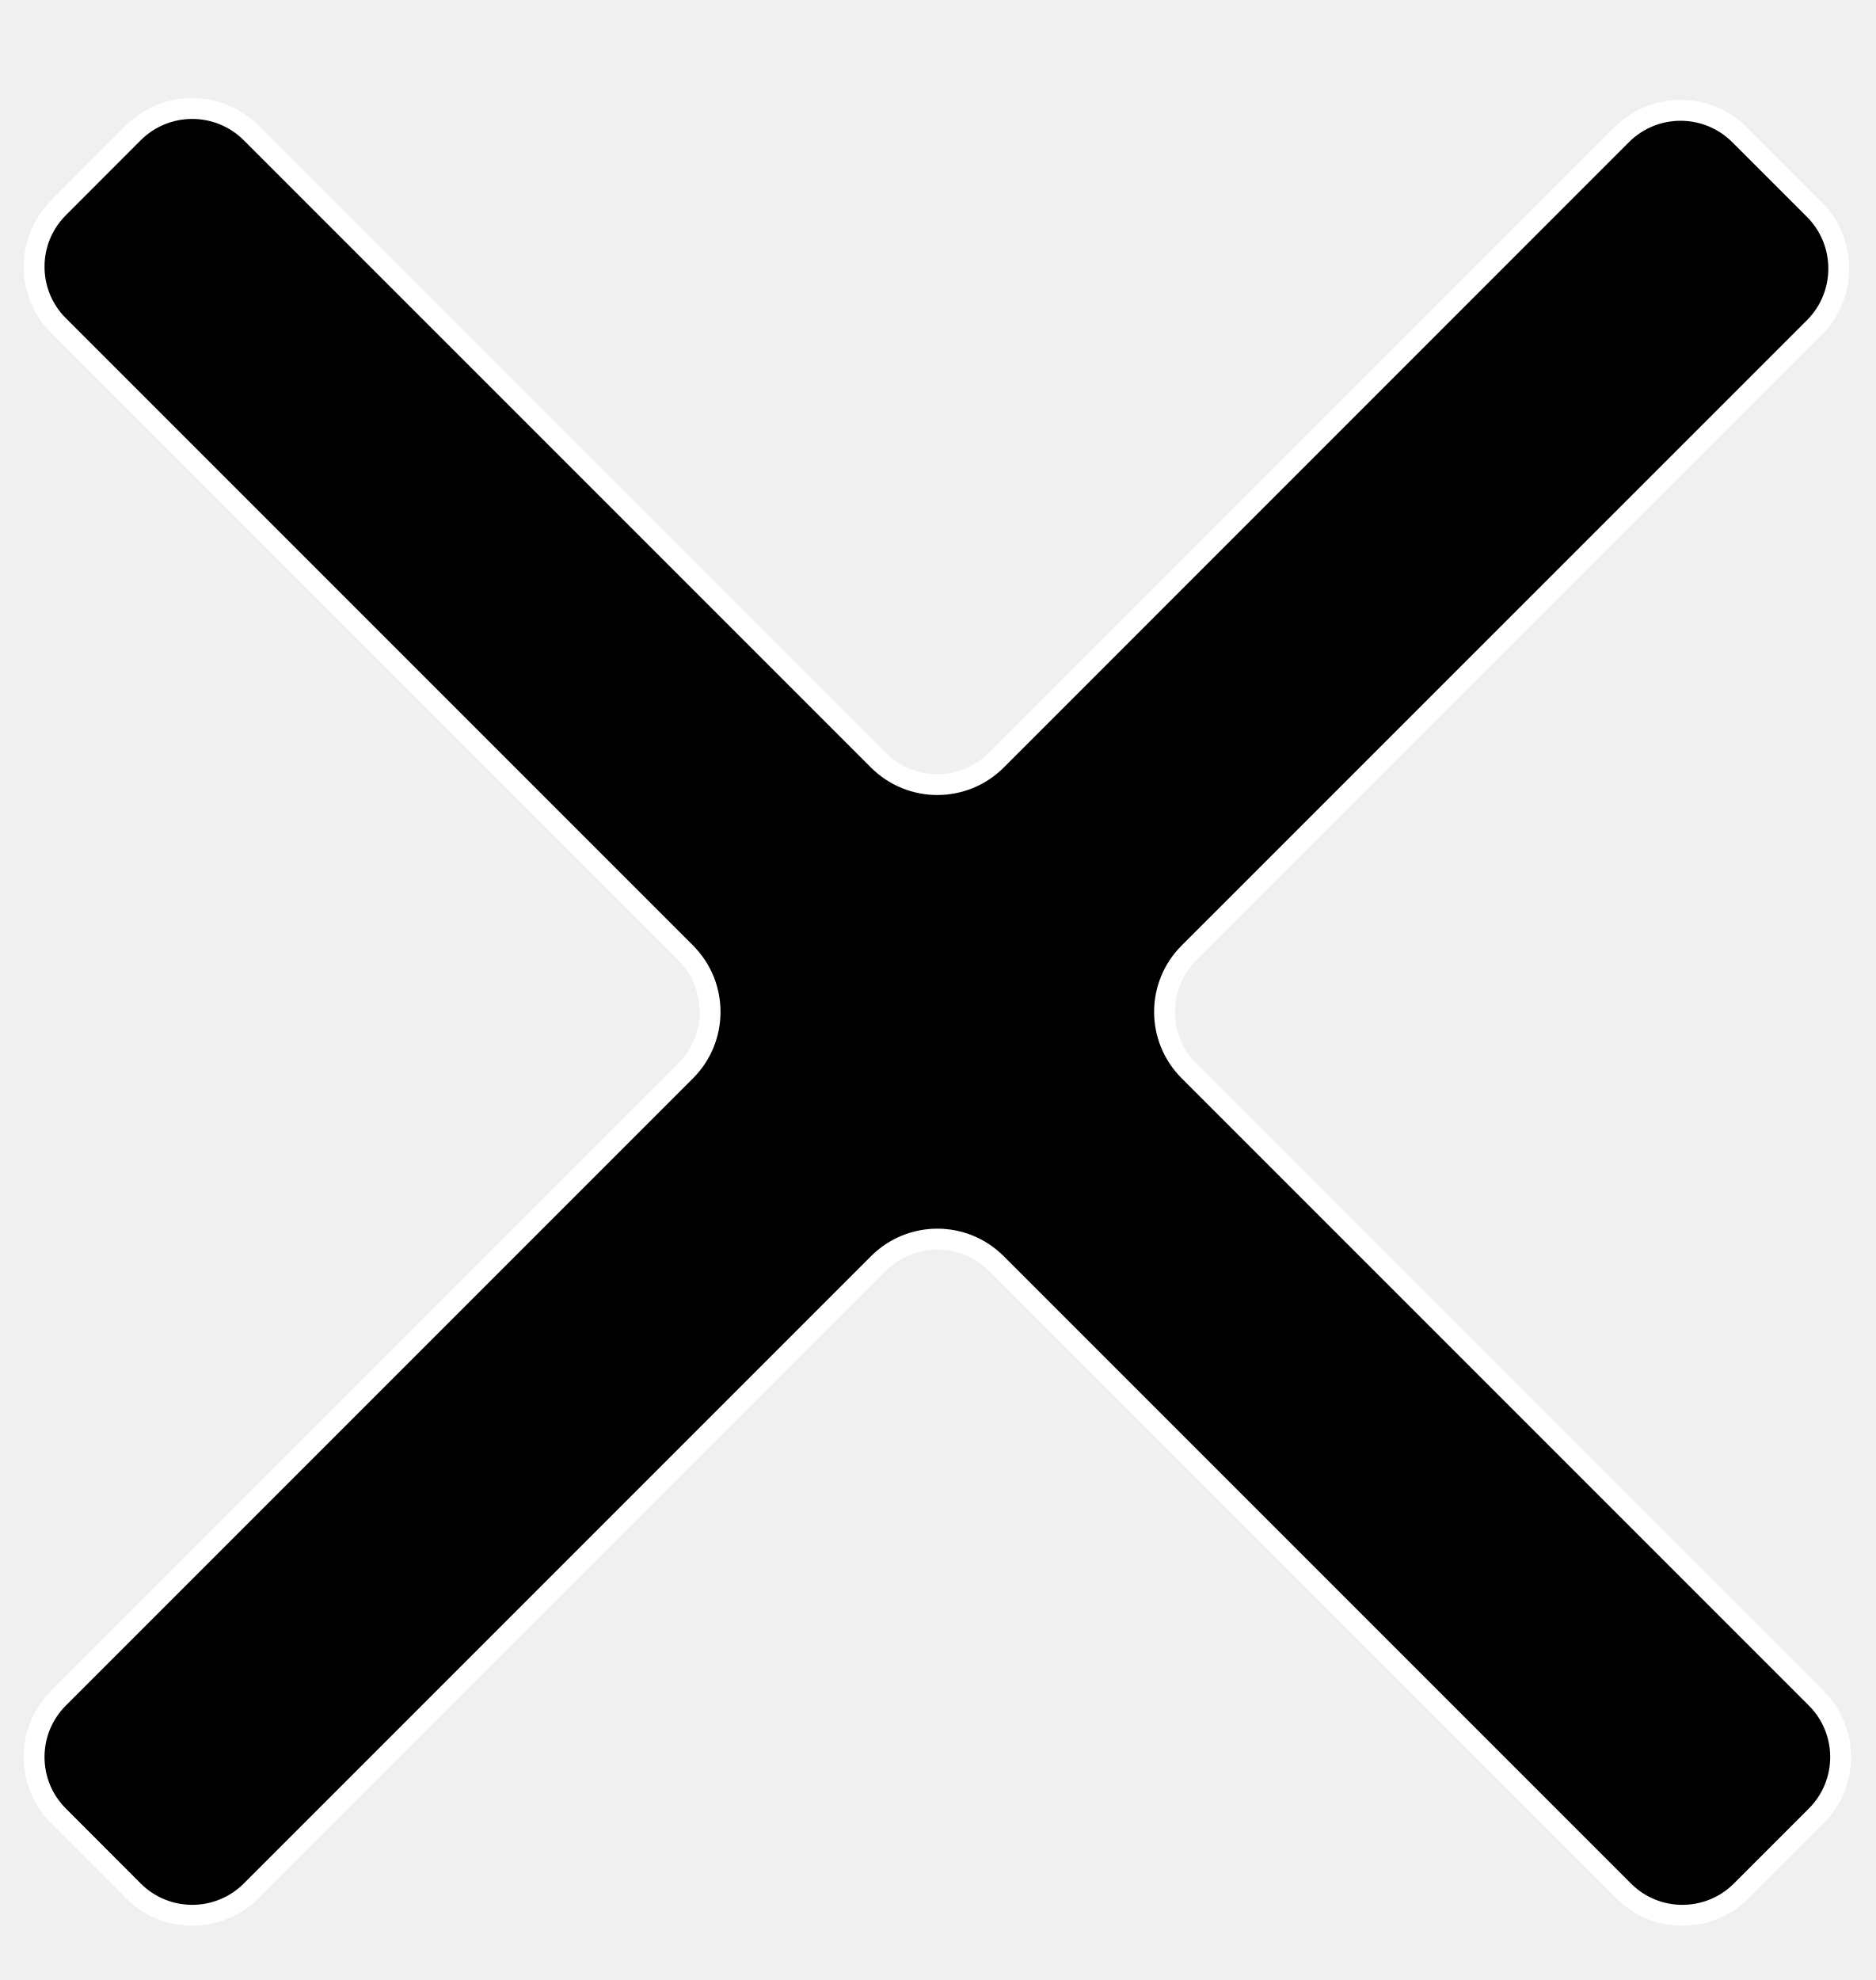
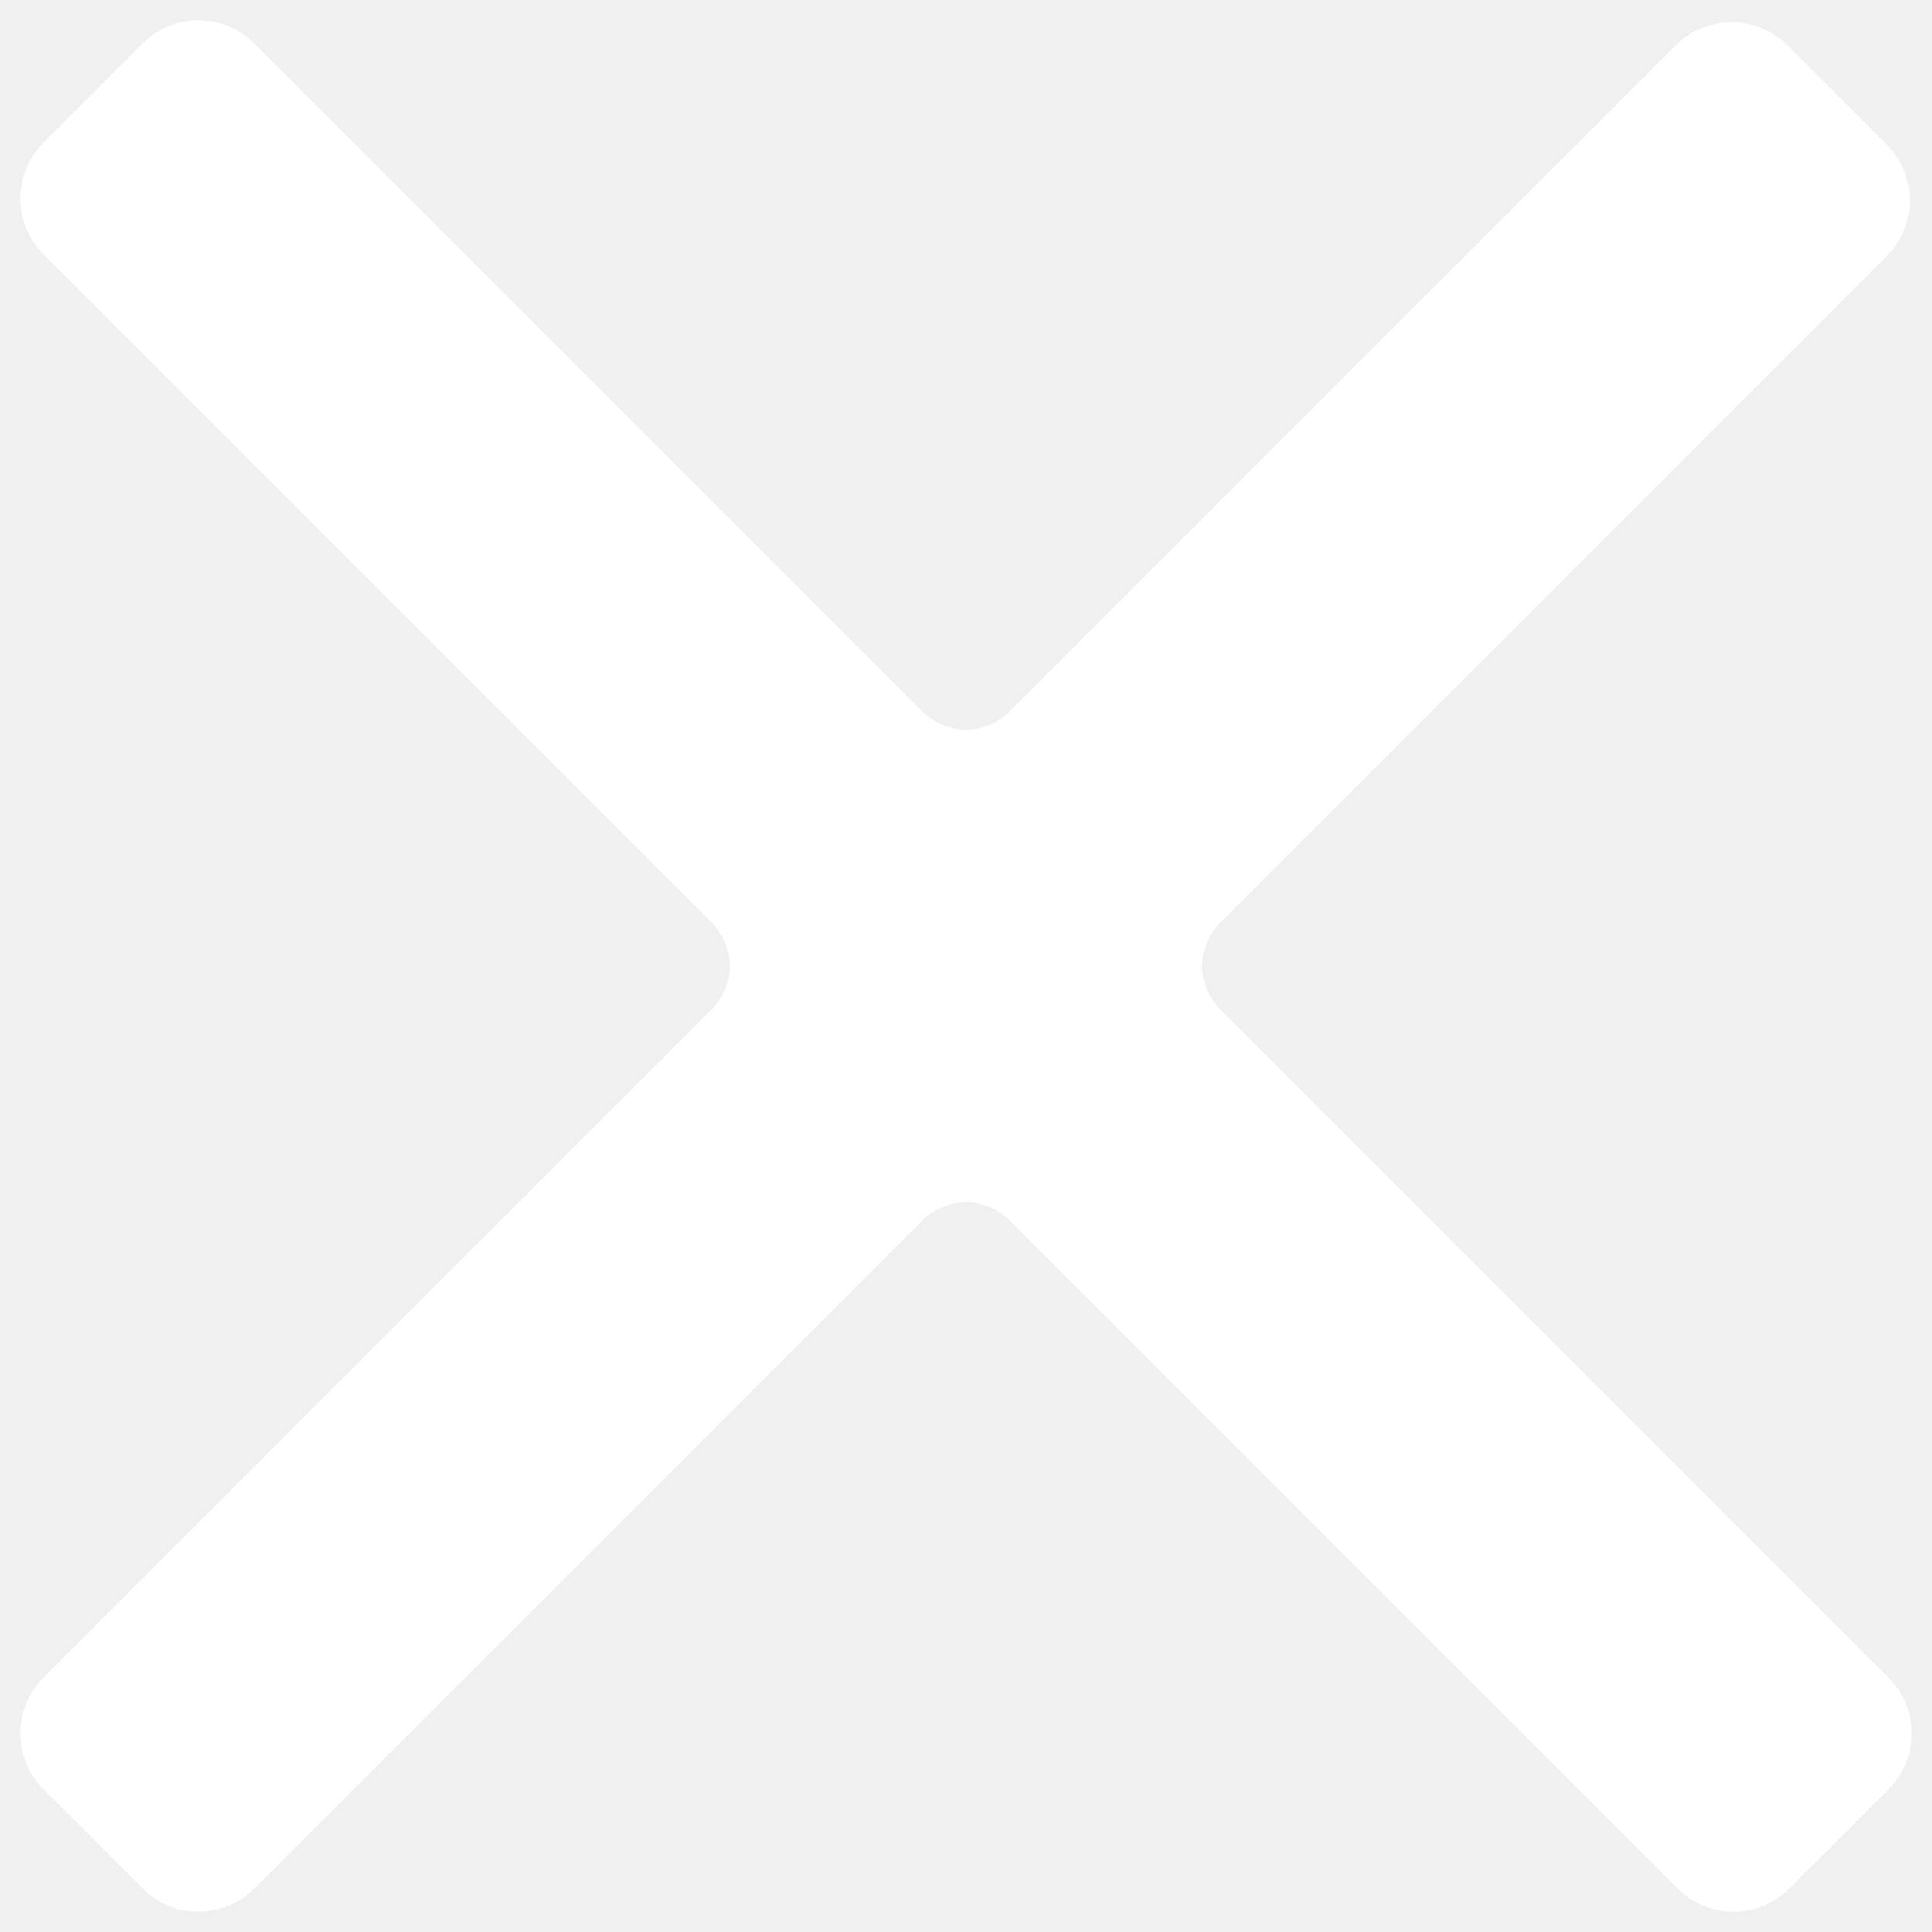
- <svg xmlns="http://www.w3.org/2000/svg" width="18" height="19" id="3" viewBox="0 0 18 19" fill="none">
-   <path d="M0.562 17.426C0.249 17.114 0.249 16.607 0.562 16.295L6.581 10.276C6.893 9.963 6.893 9.457 6.581 9.144L0.562 3.125C0.249 2.813 0.249 2.306 0.562 1.994L1.279 1.276C1.592 0.963 2.098 0.963 2.411 1.276L8.43 7.295C8.743 7.607 9.249 7.607 9.562 7.295L15.563 1.293C15.876 0.981 16.382 0.981 16.695 1.293L17.413 2.011C17.725 2.324 17.725 2.83 17.413 3.143L11.411 9.144C11.098 9.457 11.098 9.963 11.411 10.276L17.43 16.295C17.743 16.607 17.743 17.114 17.43 17.426L16.712 18.144C16.4 18.457 15.893 18.457 15.581 18.144L9.562 12.125C9.249 11.812 8.743 11.812 8.43 12.125L2.411 18.144C2.098 18.457 1.592 18.457 1.279 18.144L0.562 17.426Z" fill="black" stroke="white" stroke-width="0.2" />
+ <svg xmlns="http://www.w3.org/2000/svg" width="22" height="22" id="3" viewBox="0 0 22 22" fill="none">
+   <path d="M0.566 20.305C0.253 19.993 0.253 19.486 0.566 19.174L8.174 11.566C8.486 11.253 8.486 10.747 8.174 10.434L0.566 2.826C0.253 2.514 0.253 2.007 0.566 1.695L1.695 0.566C2.007 0.253 2.514 0.253 2.826 0.566L10.434 8.174C10.747 8.486 11.253 8.486 11.566 8.174L19.152 0.587C19.465 0.275 19.971 0.275 20.284 0.587L21.413 1.716C21.725 2.029 21.725 2.535 21.413 2.847L13.826 10.434C13.514 10.747 13.514 11.253 13.826 11.566L21.434 19.174C21.747 19.486 21.747 19.993 21.434 20.305L20.305 21.434C19.993 21.747 19.486 21.747 19.174 21.434L11.566 13.826C11.253 13.514 10.747 13.514 10.434 13.826L2.826 21.434C2.514 21.747 2.007 21.747 1.695 21.434L0.566 20.305Z" fill="white" stroke="white" stroke-width="0.2" />
</svg>
